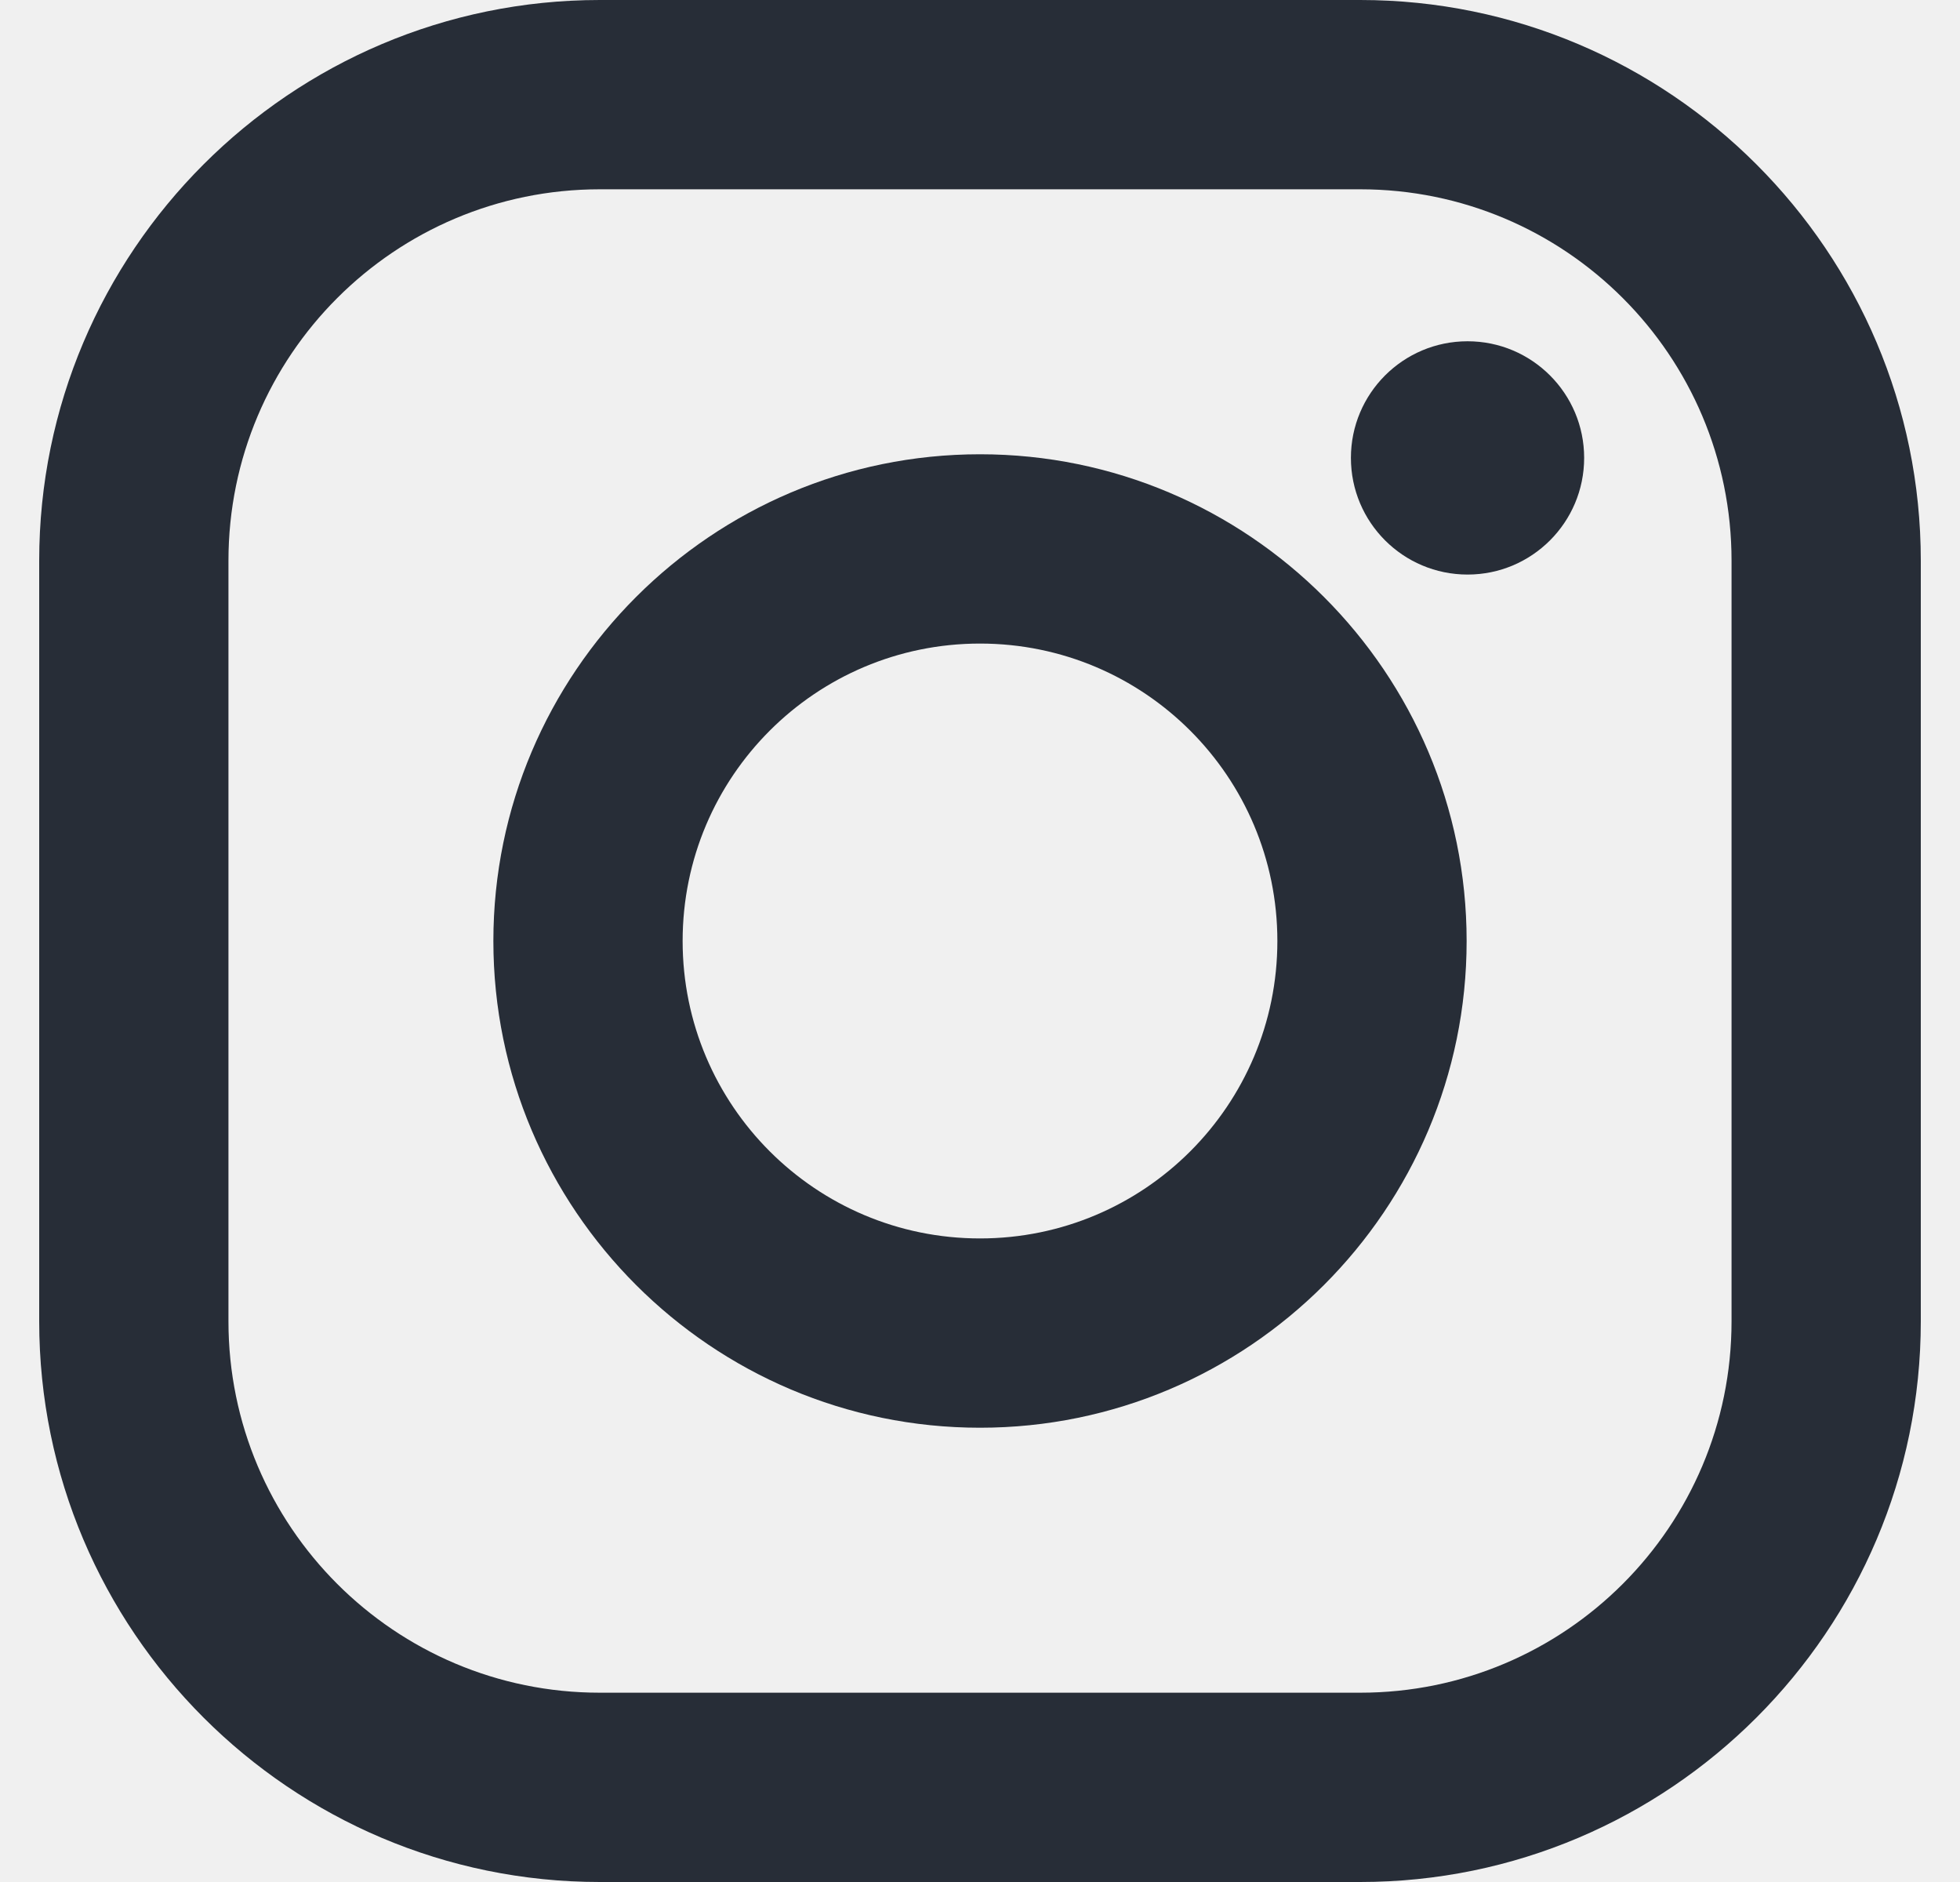
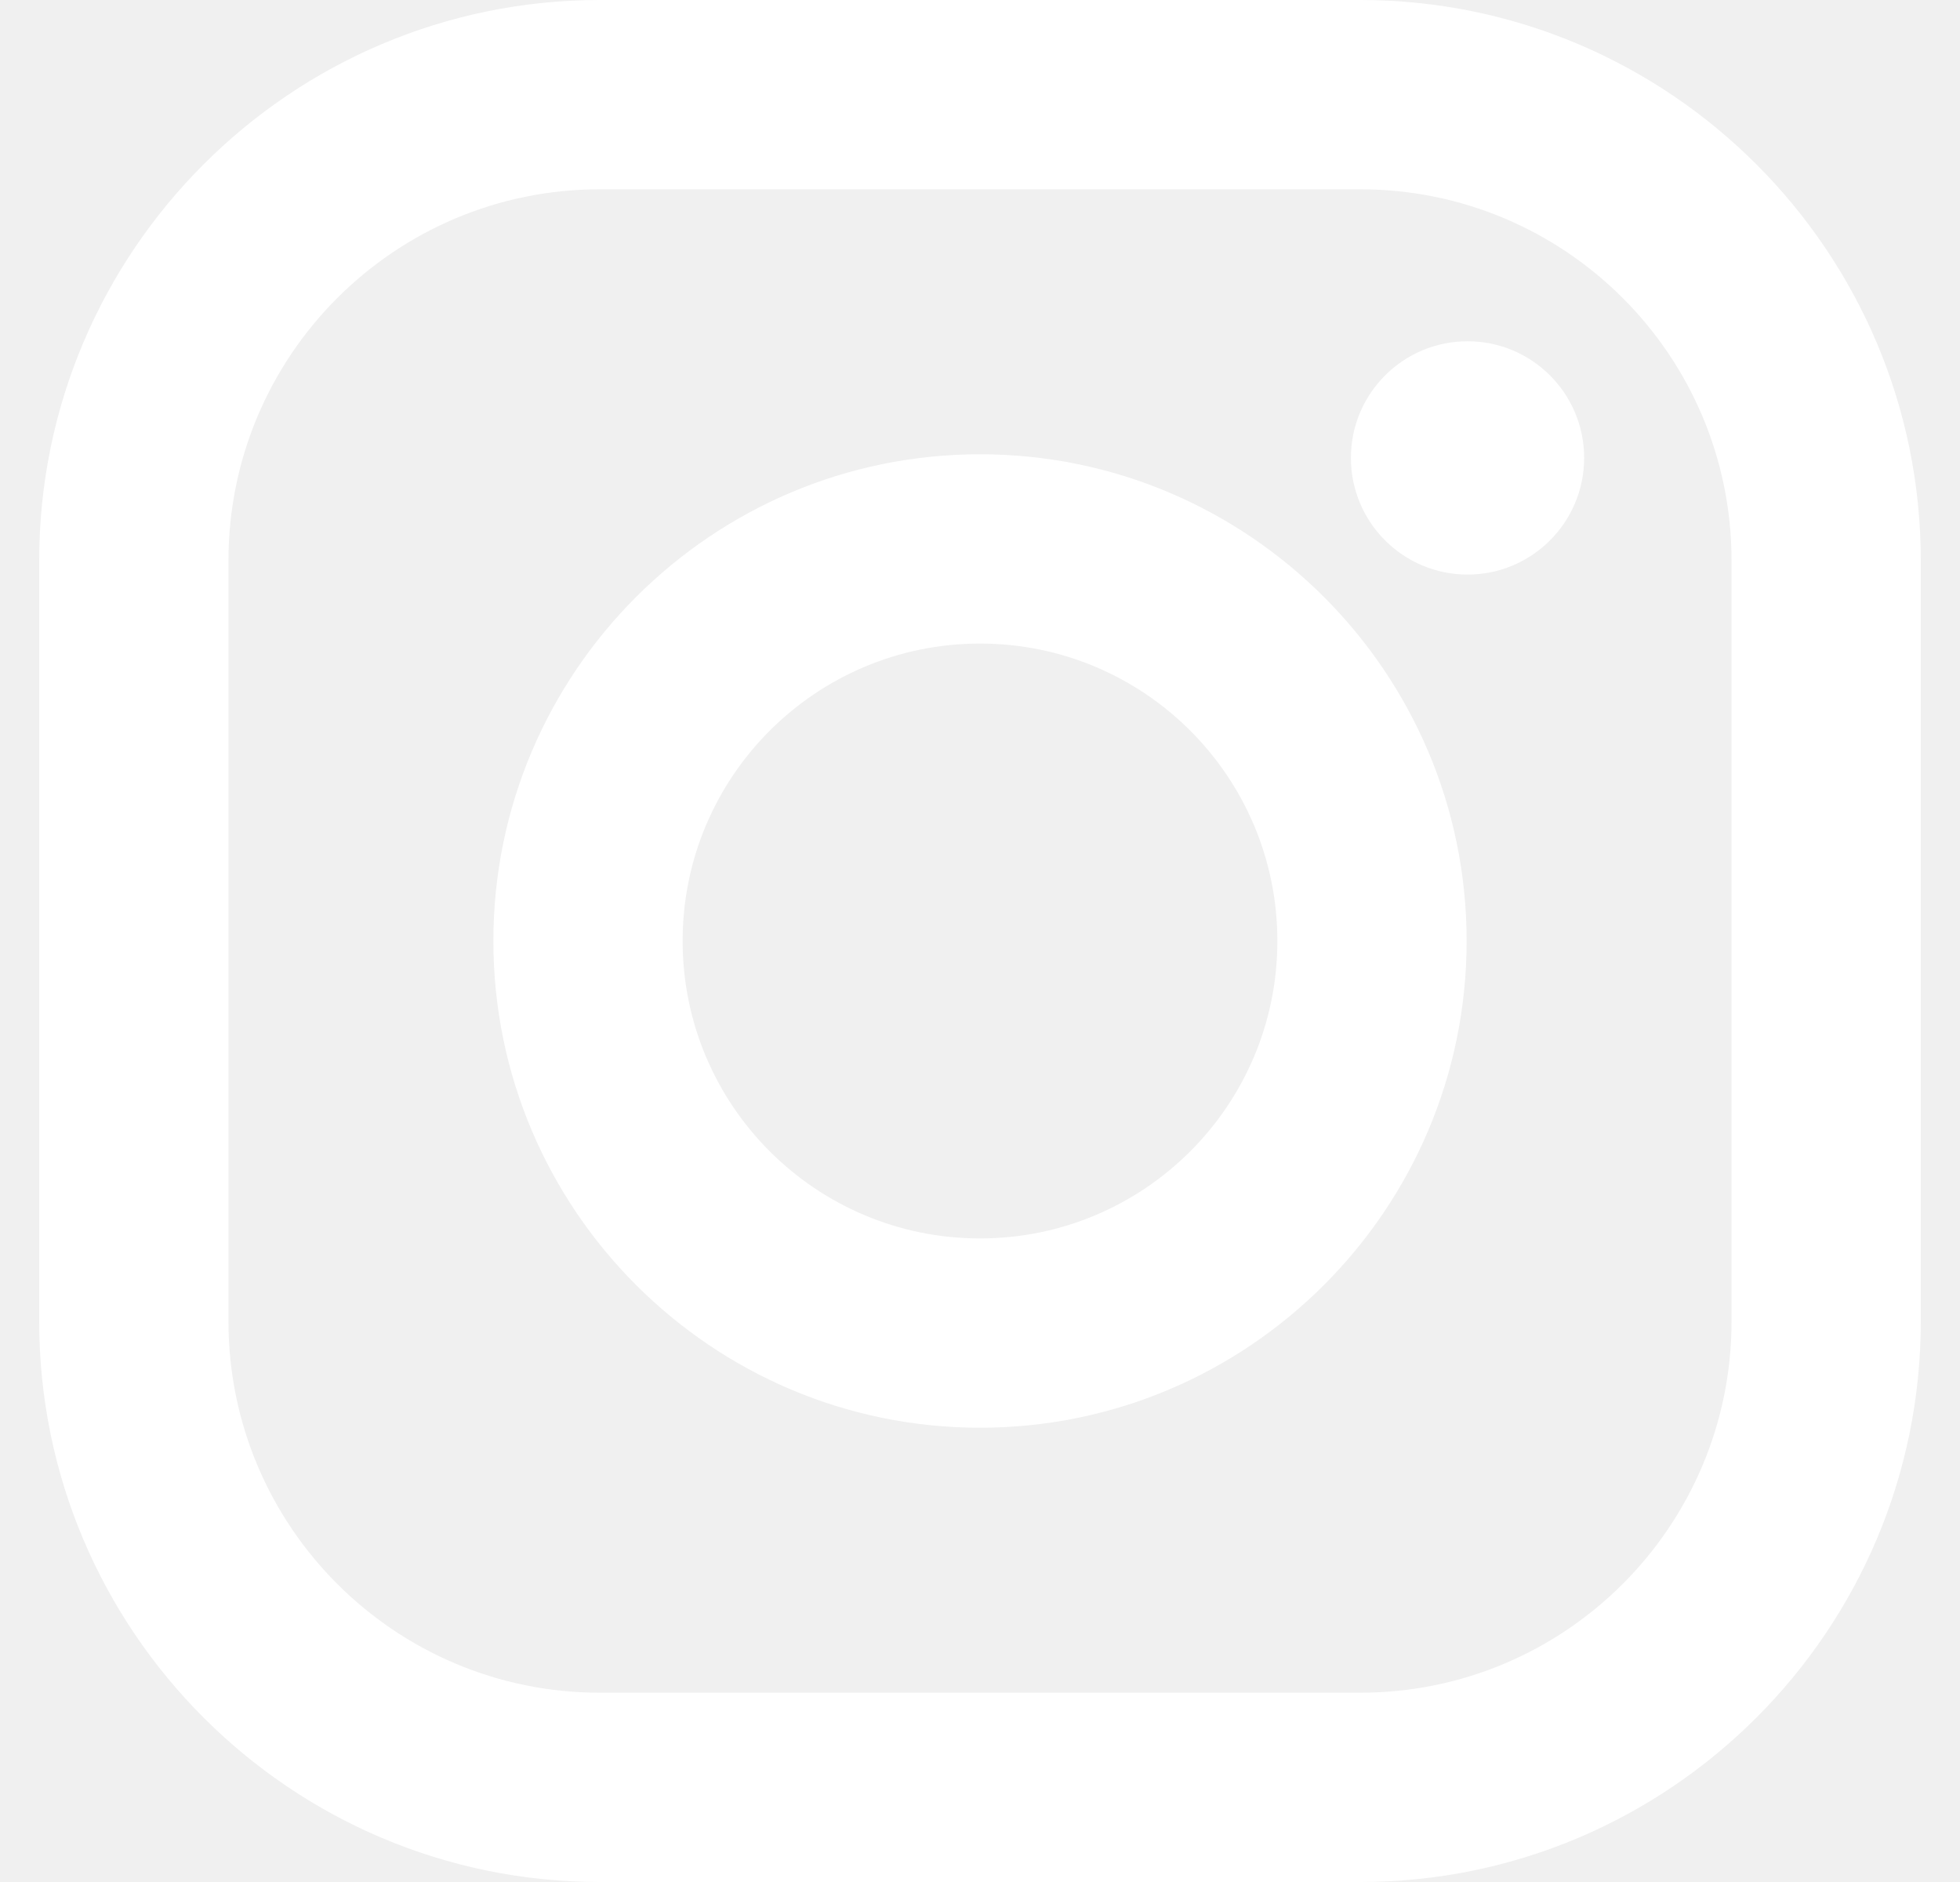
<svg xmlns="http://www.w3.org/2000/svg" width="25" height="24" viewBox="0 0 25 24" fill="none">
  <g clip-path="url(#clip0_244_81984)">
-     <path d="M17.35 0H7.65C3.707 0 0.5 3.207 0.5 7.15V16.85C0.5 20.793 3.707 24 7.65 24H17.35C21.293 24 24.5 20.793 24.5 16.85V7.15C24.5 3.207 21.293 0 17.35 0ZM22.086 16.85C22.086 19.465 19.965 21.586 17.35 21.586H7.65C5.035 21.586 2.914 19.465 2.914 16.85V7.15C2.914 4.534 5.035 2.414 7.65 2.414H17.35C19.965 2.414 22.086 4.534 22.086 7.15V16.85Z" fill="#272D37" />
-     <path d="M12.5 5.793C9.078 5.793 6.293 8.577 6.293 12C6.293 15.423 9.078 18.207 12.5 18.207C15.923 18.207 18.707 15.423 18.707 12C18.707 8.577 15.923 5.793 12.5 5.793ZM12.5 15.793C10.405 15.793 8.707 14.095 8.707 12C8.707 9.905 10.405 8.207 12.5 8.207C14.595 8.207 16.293 9.905 16.293 12C16.293 14.095 14.595 15.793 12.5 15.793Z" fill="#272D37" />
-     <path d="M18.719 7.327C19.54 7.327 20.206 6.661 20.206 5.839C20.206 5.018 19.54 4.352 18.719 4.352C17.897 4.352 17.231 5.018 17.231 5.839C17.231 6.661 17.897 7.327 18.719 7.327Z" fill="#272D37" />
+     <path d="M17.35 0H7.65C3.707 0 0.5 3.207 0.5 7.15V16.85C0.5 20.793 3.707 24 7.65 24H17.35C21.293 24 24.5 20.793 24.5 16.85V7.15C24.5 3.207 21.293 0 17.35 0ZM22.086 16.85C22.086 19.465 19.965 21.586 17.35 21.586H7.65C5.035 21.586 2.914 19.465 2.914 16.85V7.15C2.914 4.534 5.035 2.414 7.65 2.414H17.35C19.965 2.414 22.086 4.534 22.086 7.15V16.85Z" fill="#fff" />
+     <path d="M12.5 5.793C9.078 5.793 6.293 8.577 6.293 12C6.293 15.423 9.078 18.207 12.5 18.207C15.923 18.207 18.707 15.423 18.707 12C18.707 8.577 15.923 5.793 12.5 5.793ZM12.5 15.793C10.405 15.793 8.707 14.095 8.707 12C8.707 9.905 10.405 8.207 12.5 8.207C14.595 8.207 16.293 9.905 16.293 12C16.293 14.095 14.595 15.793 12.5 15.793Z" fill="#fff" />
+     <path d="M18.719 7.327C19.54 7.327 20.206 6.661 20.206 5.839C20.206 5.018 19.54 4.352 18.719 4.352C17.897 4.352 17.231 5.018 17.231 5.839C17.231 6.661 17.897 7.327 18.719 7.327Z" fill="#fff" />
  </g>
  <defs>
    <clipPath id="clip0_244_81984">
      <rect width="24" height="24" fill="white" transform="translate(0.5)" />
    </clipPath>
  </defs>
</svg>
